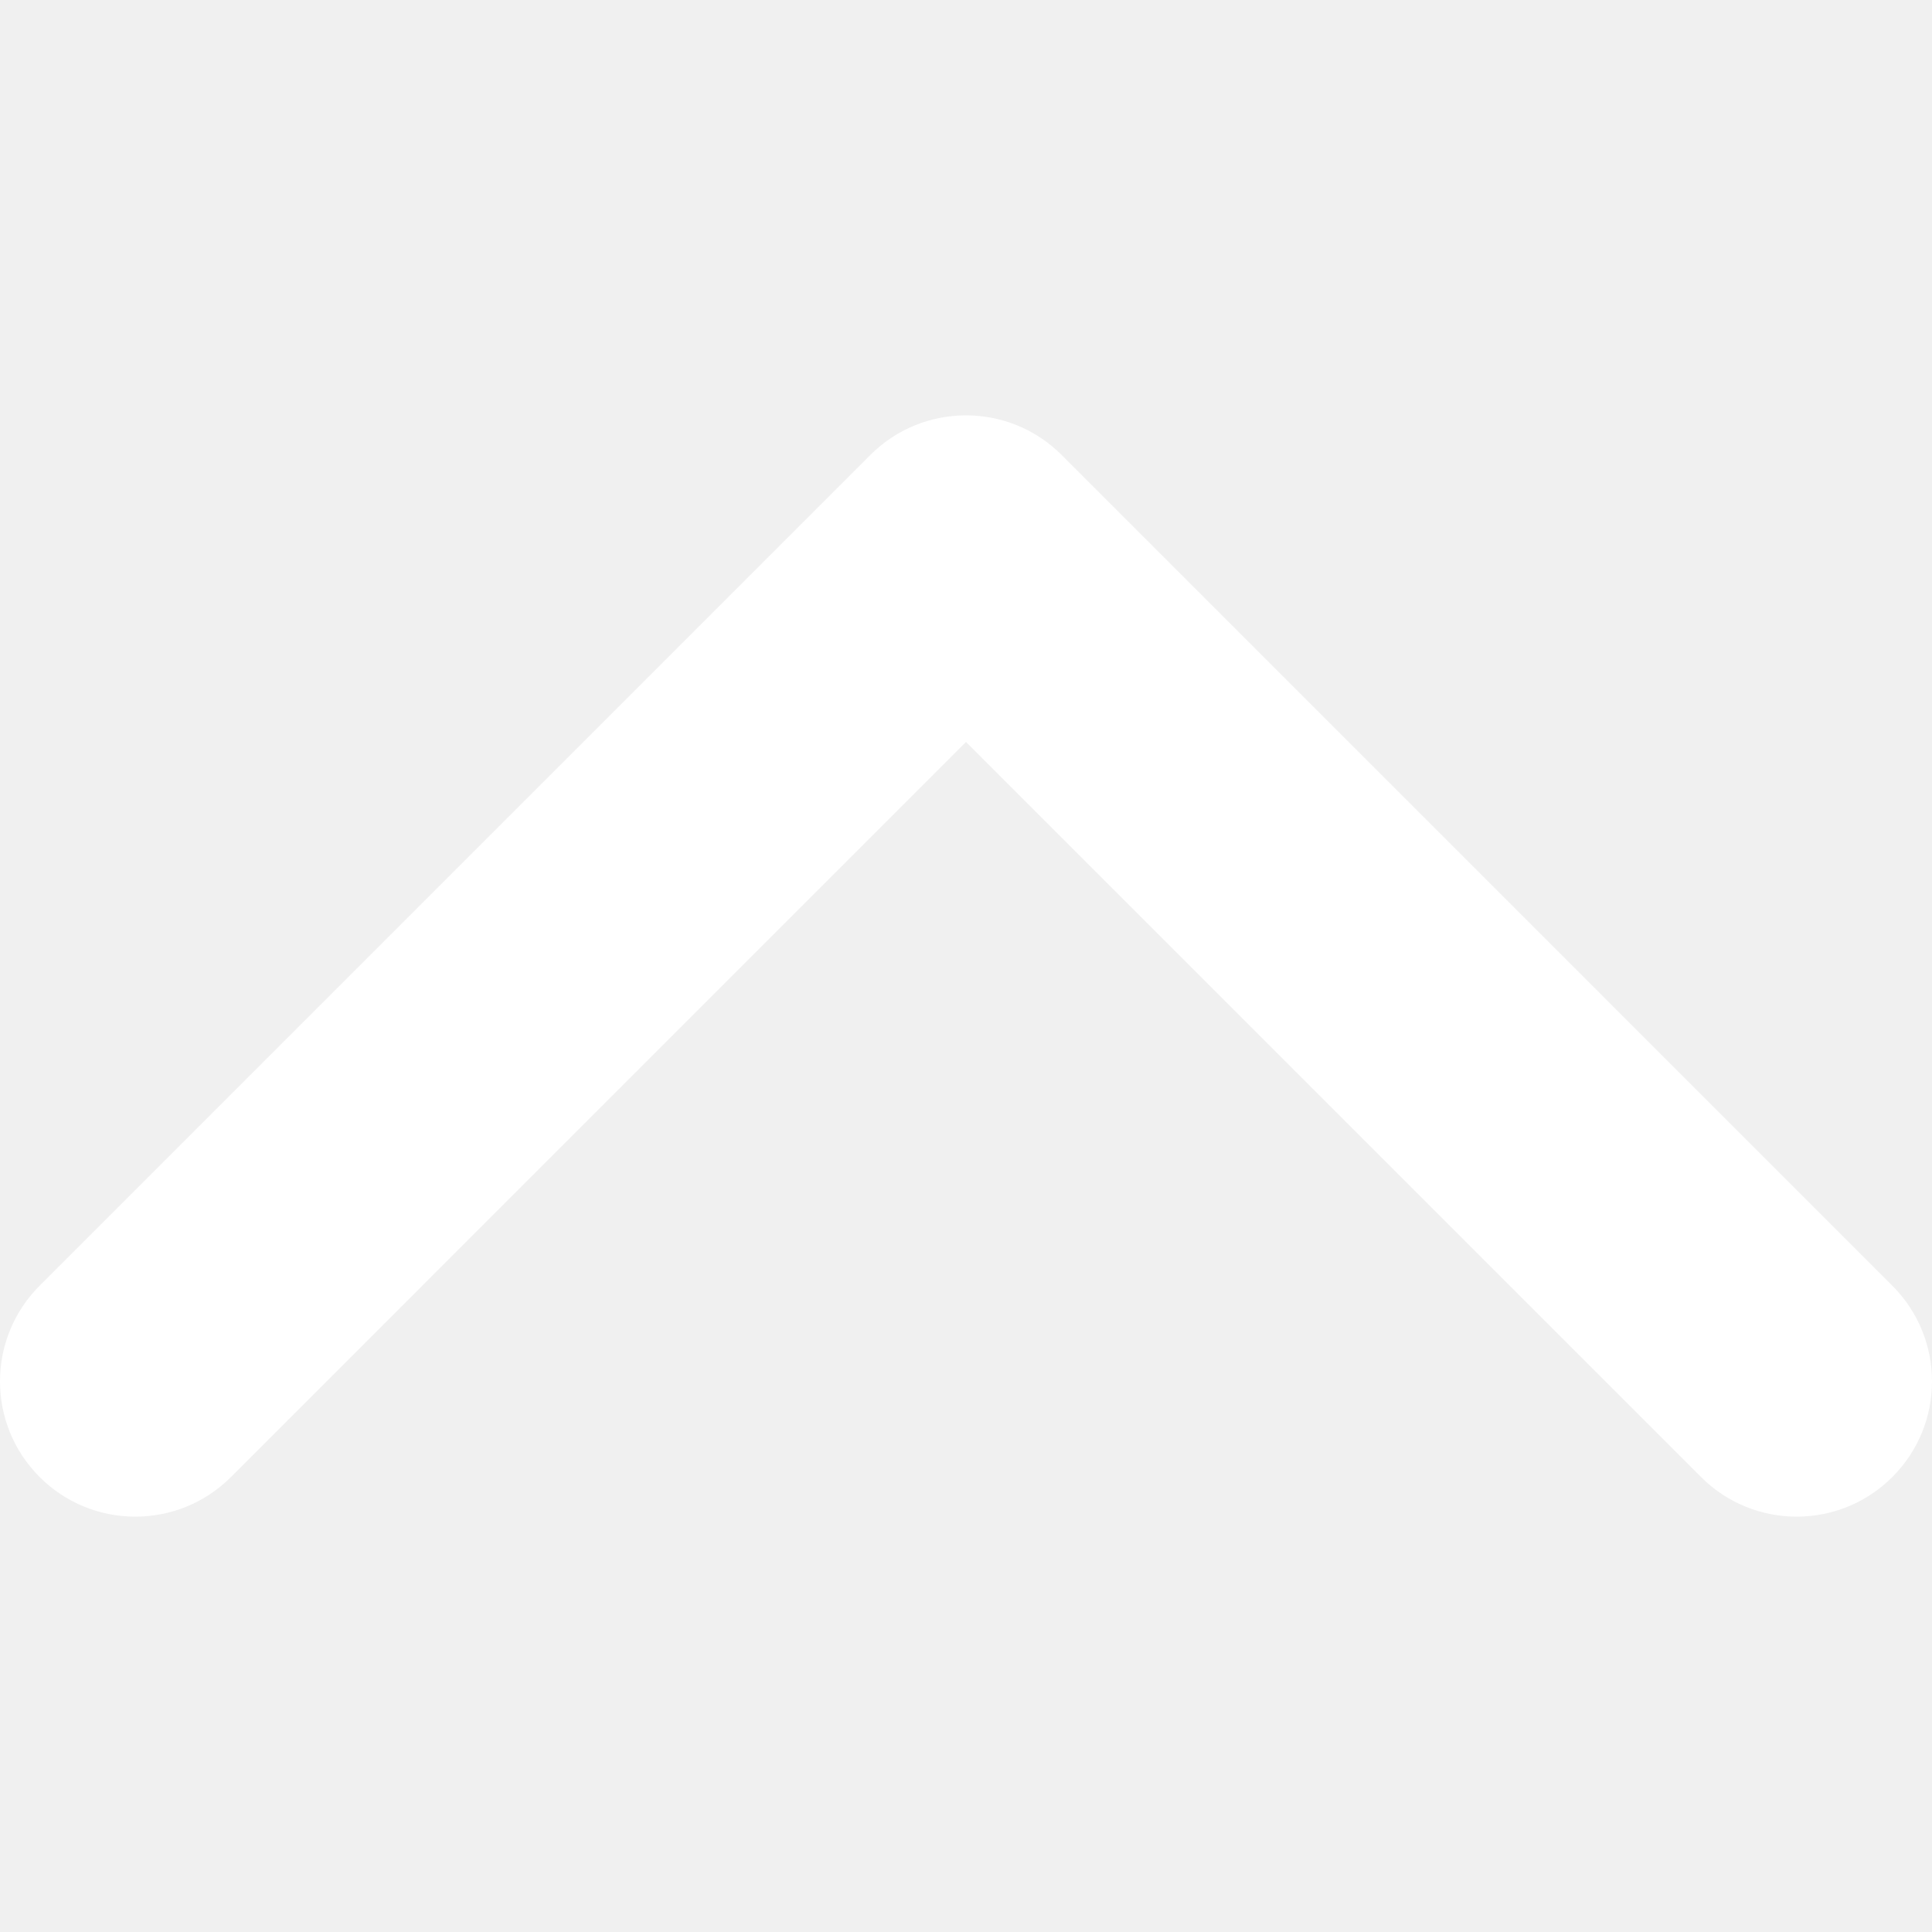
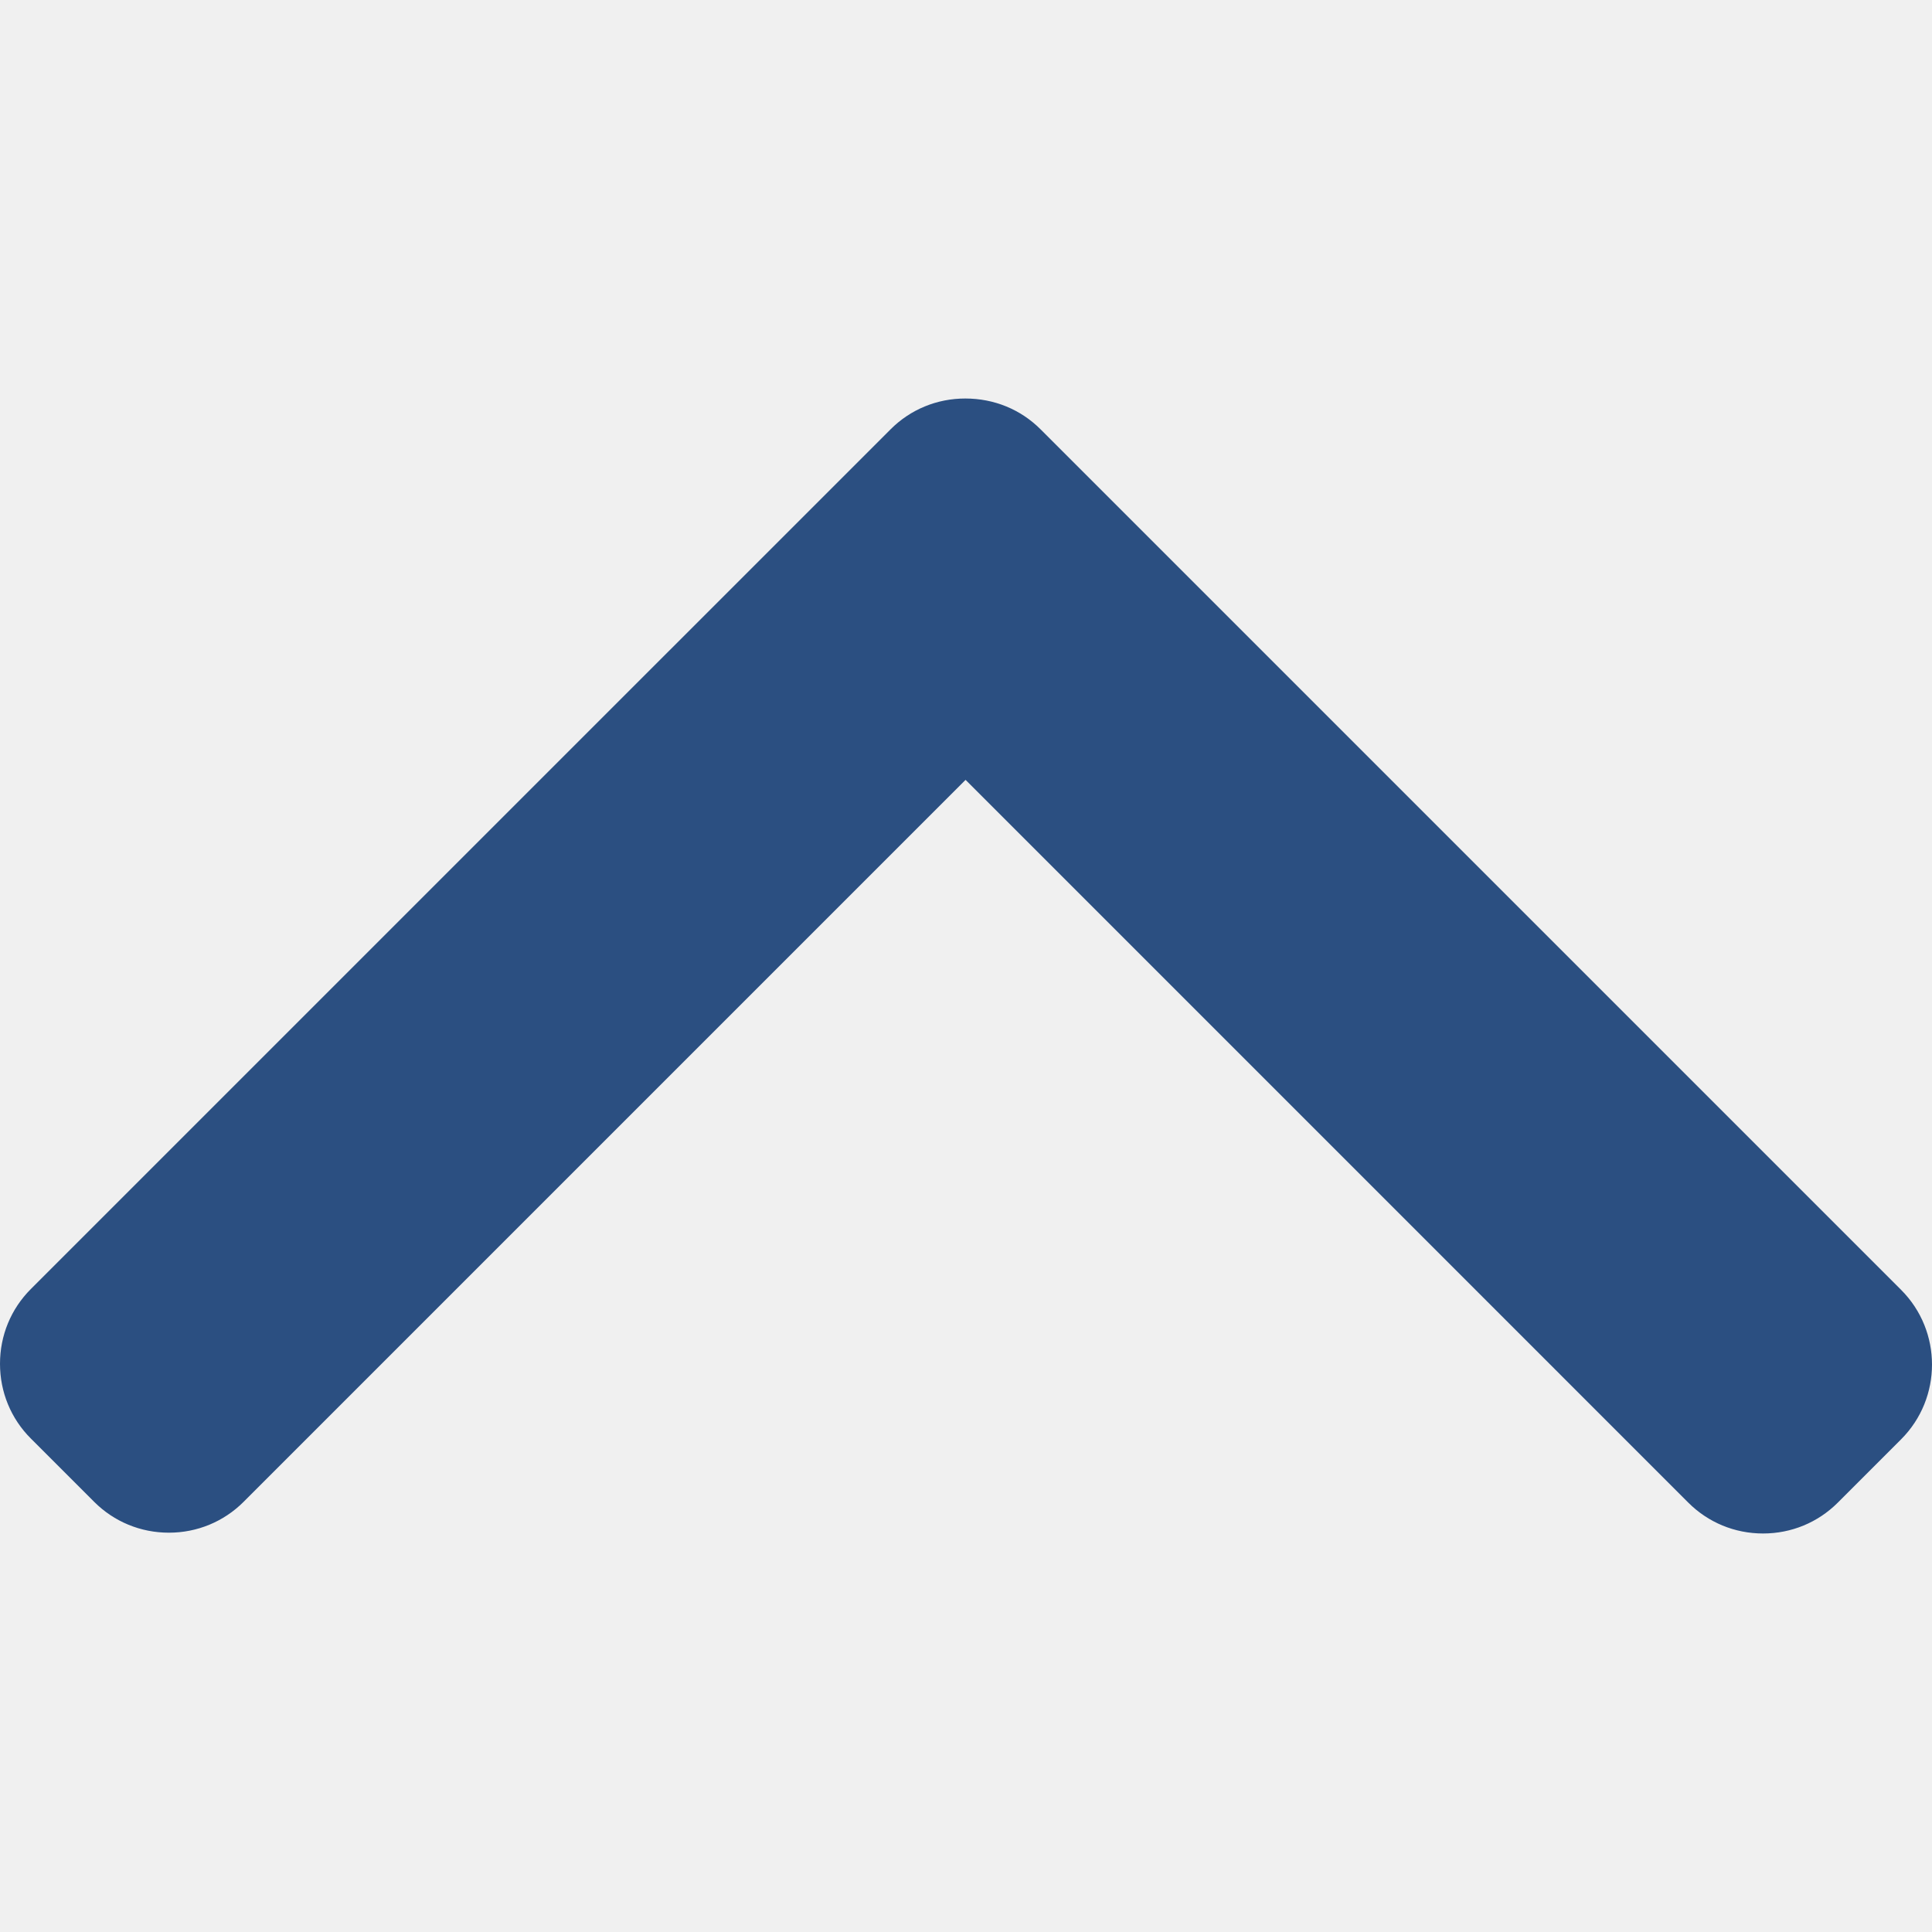
- <svg xmlns="http://www.w3.org/2000/svg" version="1.1" width="512" height="512" x="0" y="0" viewBox="0 0 451.847 451.846" style="enable-background:new 0 0 512 512" xml:space="preserve" class="">
+ <svg xmlns="http://www.w3.org/2000/svg" version="1.1" width="512" height="512" x="0" y="0" viewBox="0 0 492.002 492.002" style="enable-background:new 0 0 512 512" xml:space="preserve">
  <g>
    <g>
-       <path d="M248.292,106.406l194.281,194.29c12.365,12.359,12.365,32.391,0,44.744c-12.354,12.354-32.391,12.354-44.744,0   L225.923,173.529L54.018,345.44c-12.36,12.354-32.395,12.354-44.748,0c-12.359-12.354-12.359-32.391,0-44.75L203.554,106.4   c6.18-6.174,14.271-9.259,22.369-9.259C234.018,97.141,242.115,100.232,248.292,106.406z" fill="#ffffff" data-original="#000000" style="" />
+       <g>
+         <path d="M484.136,328.473L264.988,109.329c-5.064-5.064-11.816-7.844-19.172-7.844c-7.208,0-13.964,2.78-19.02,7.844    L7.852,328.265C2.788,333.333,0,340.089,0,347.297c0,7.208,2.784,13.968,7.852,19.032l16.124,16.124    c5.064,5.064,11.824,7.86,19.032,7.86s13.964-2.796,19.032-7.86l183.852-183.852l184.056,184.064    c5.064,5.06,11.82,7.852,19.032,7.852c7.208,0,13.96-2.792,19.028-7.852l16.128-16.132    C494.624,356.041,494.624,338.965,484.136,328.473z" fill="#2b4f81" data-original="#000000" style="" />
+       </g>
    </g>
    <g>
</g>
    <g>
</g>
    <g>
</g>
    <g>
</g>
    <g>
</g>
    <g>
</g>
    <g>
</g>
    <g>
</g>
    <g>
</g>
    <g>
</g>
    <g>
</g>
    <g>
</g>
    <g>
</g>
    <g>
</g>
    <g>
</g>
  </g>
</svg>
